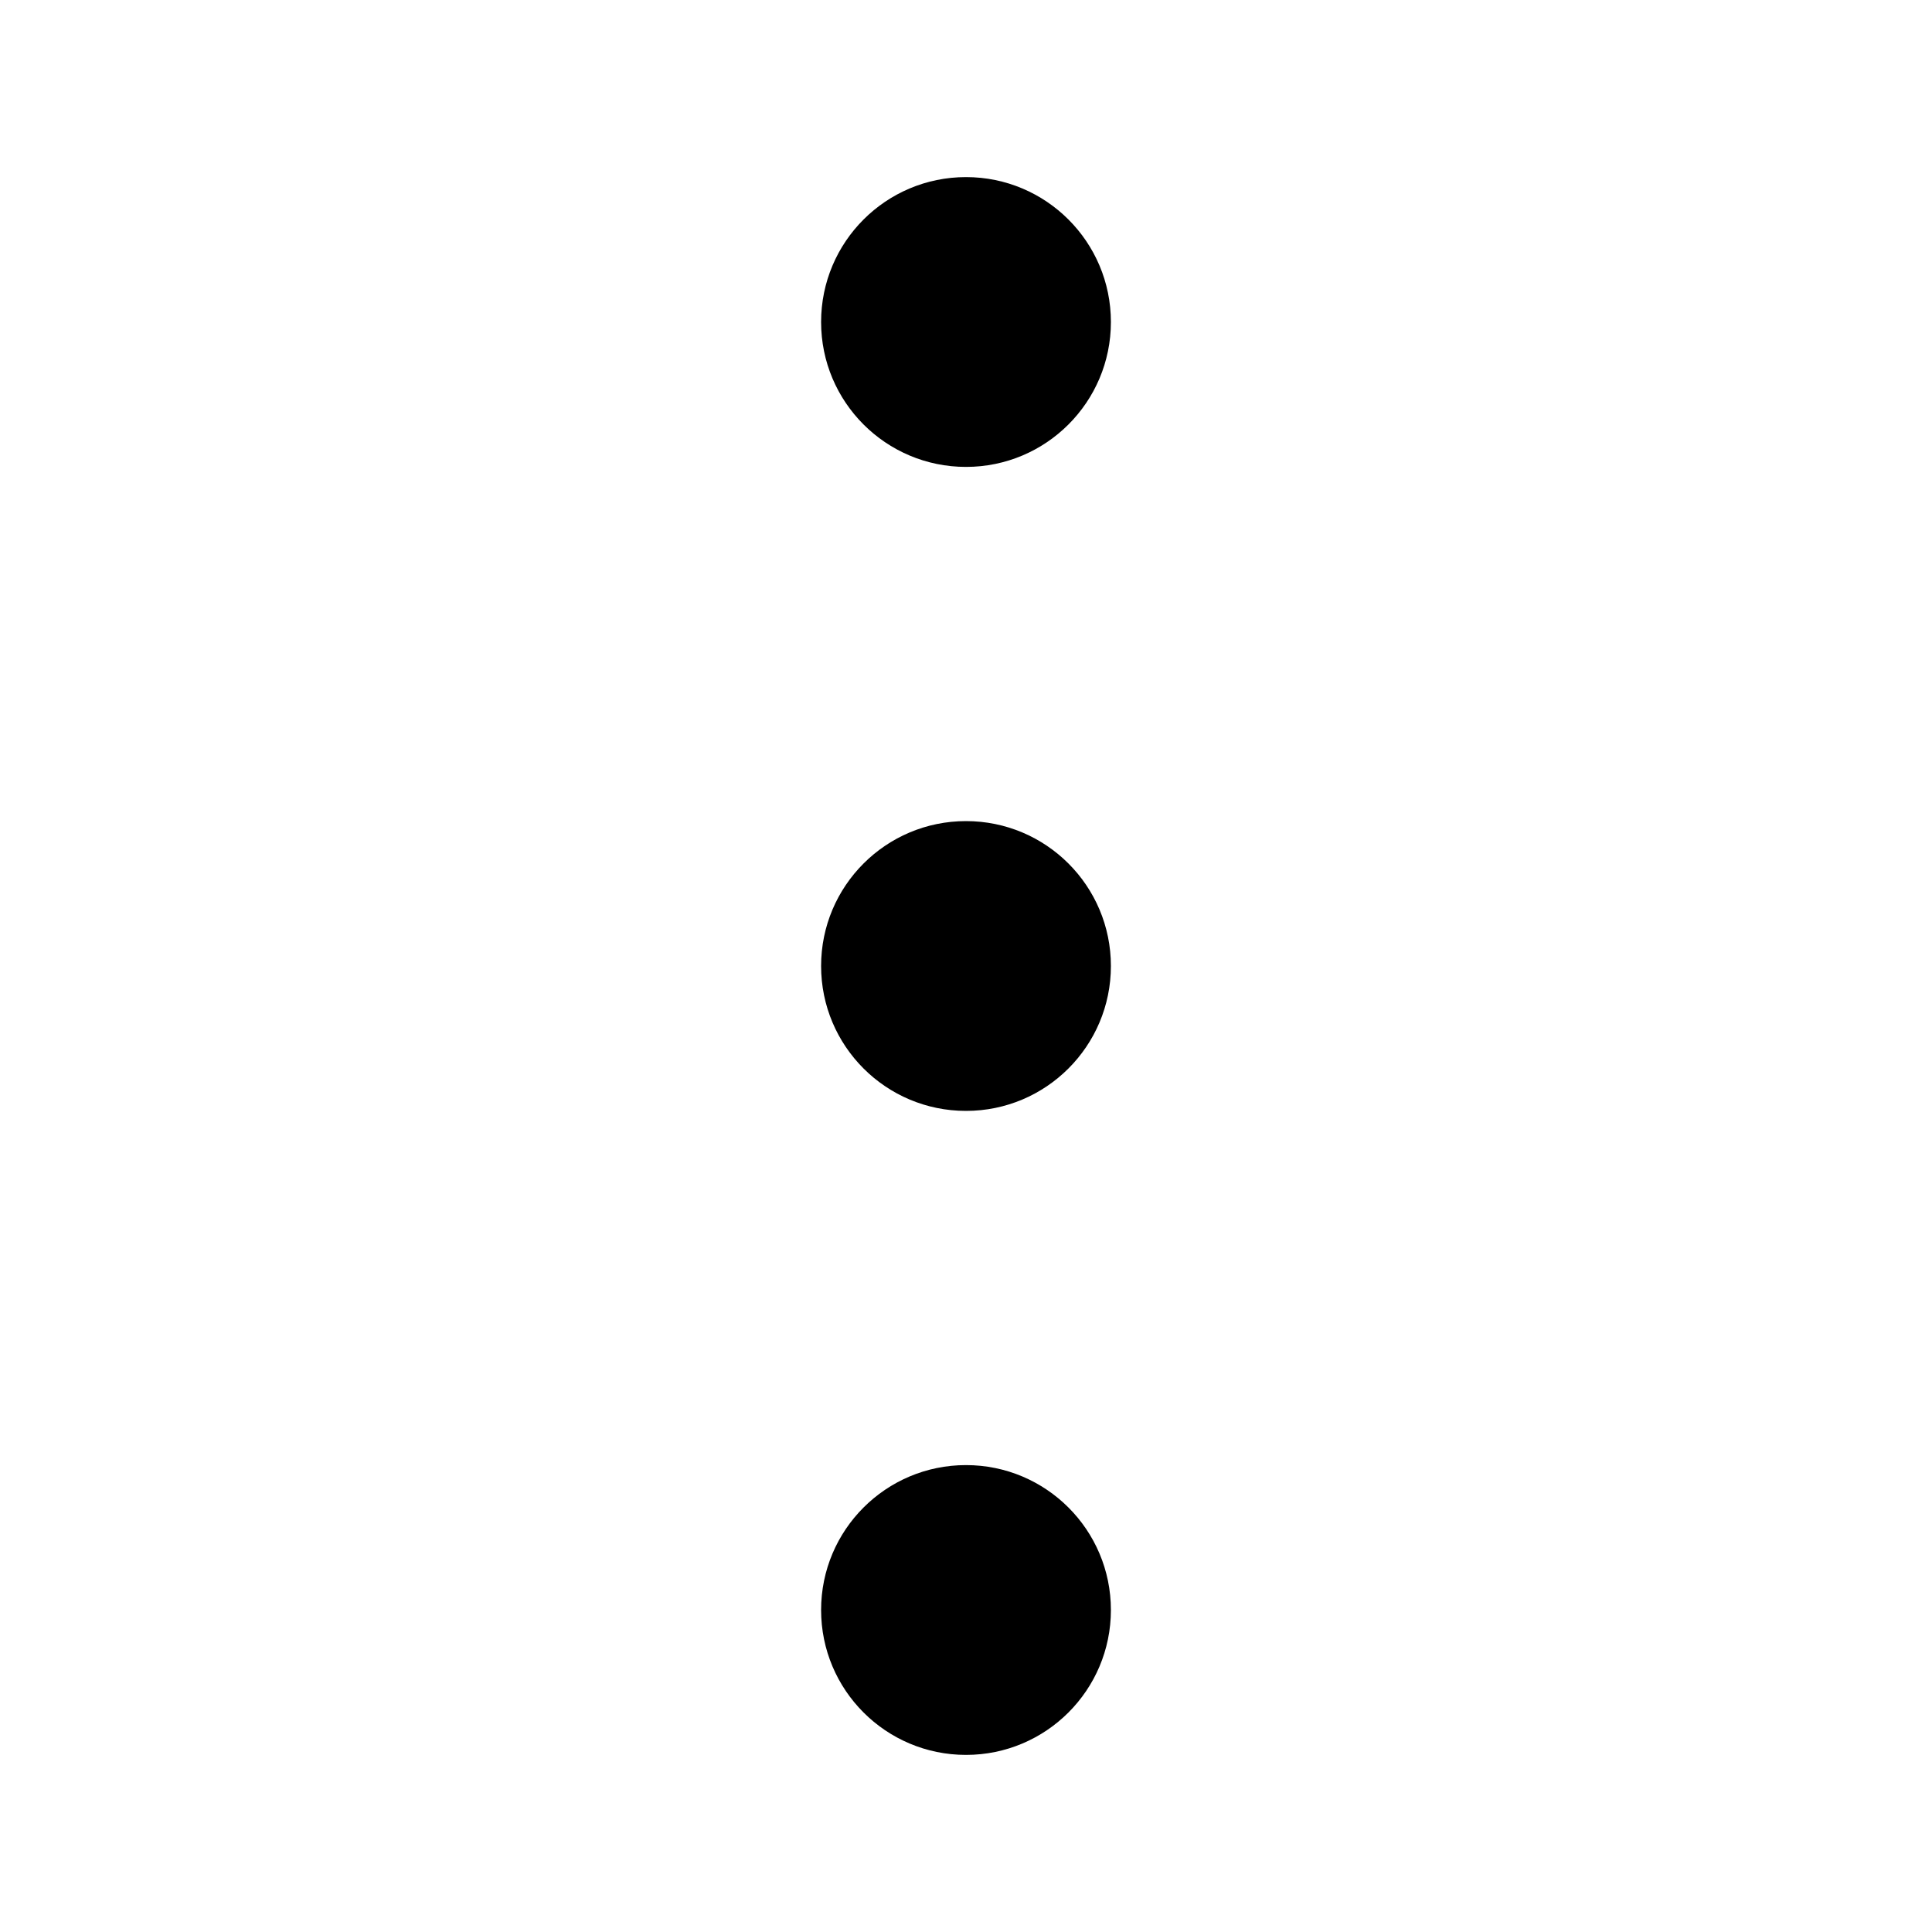
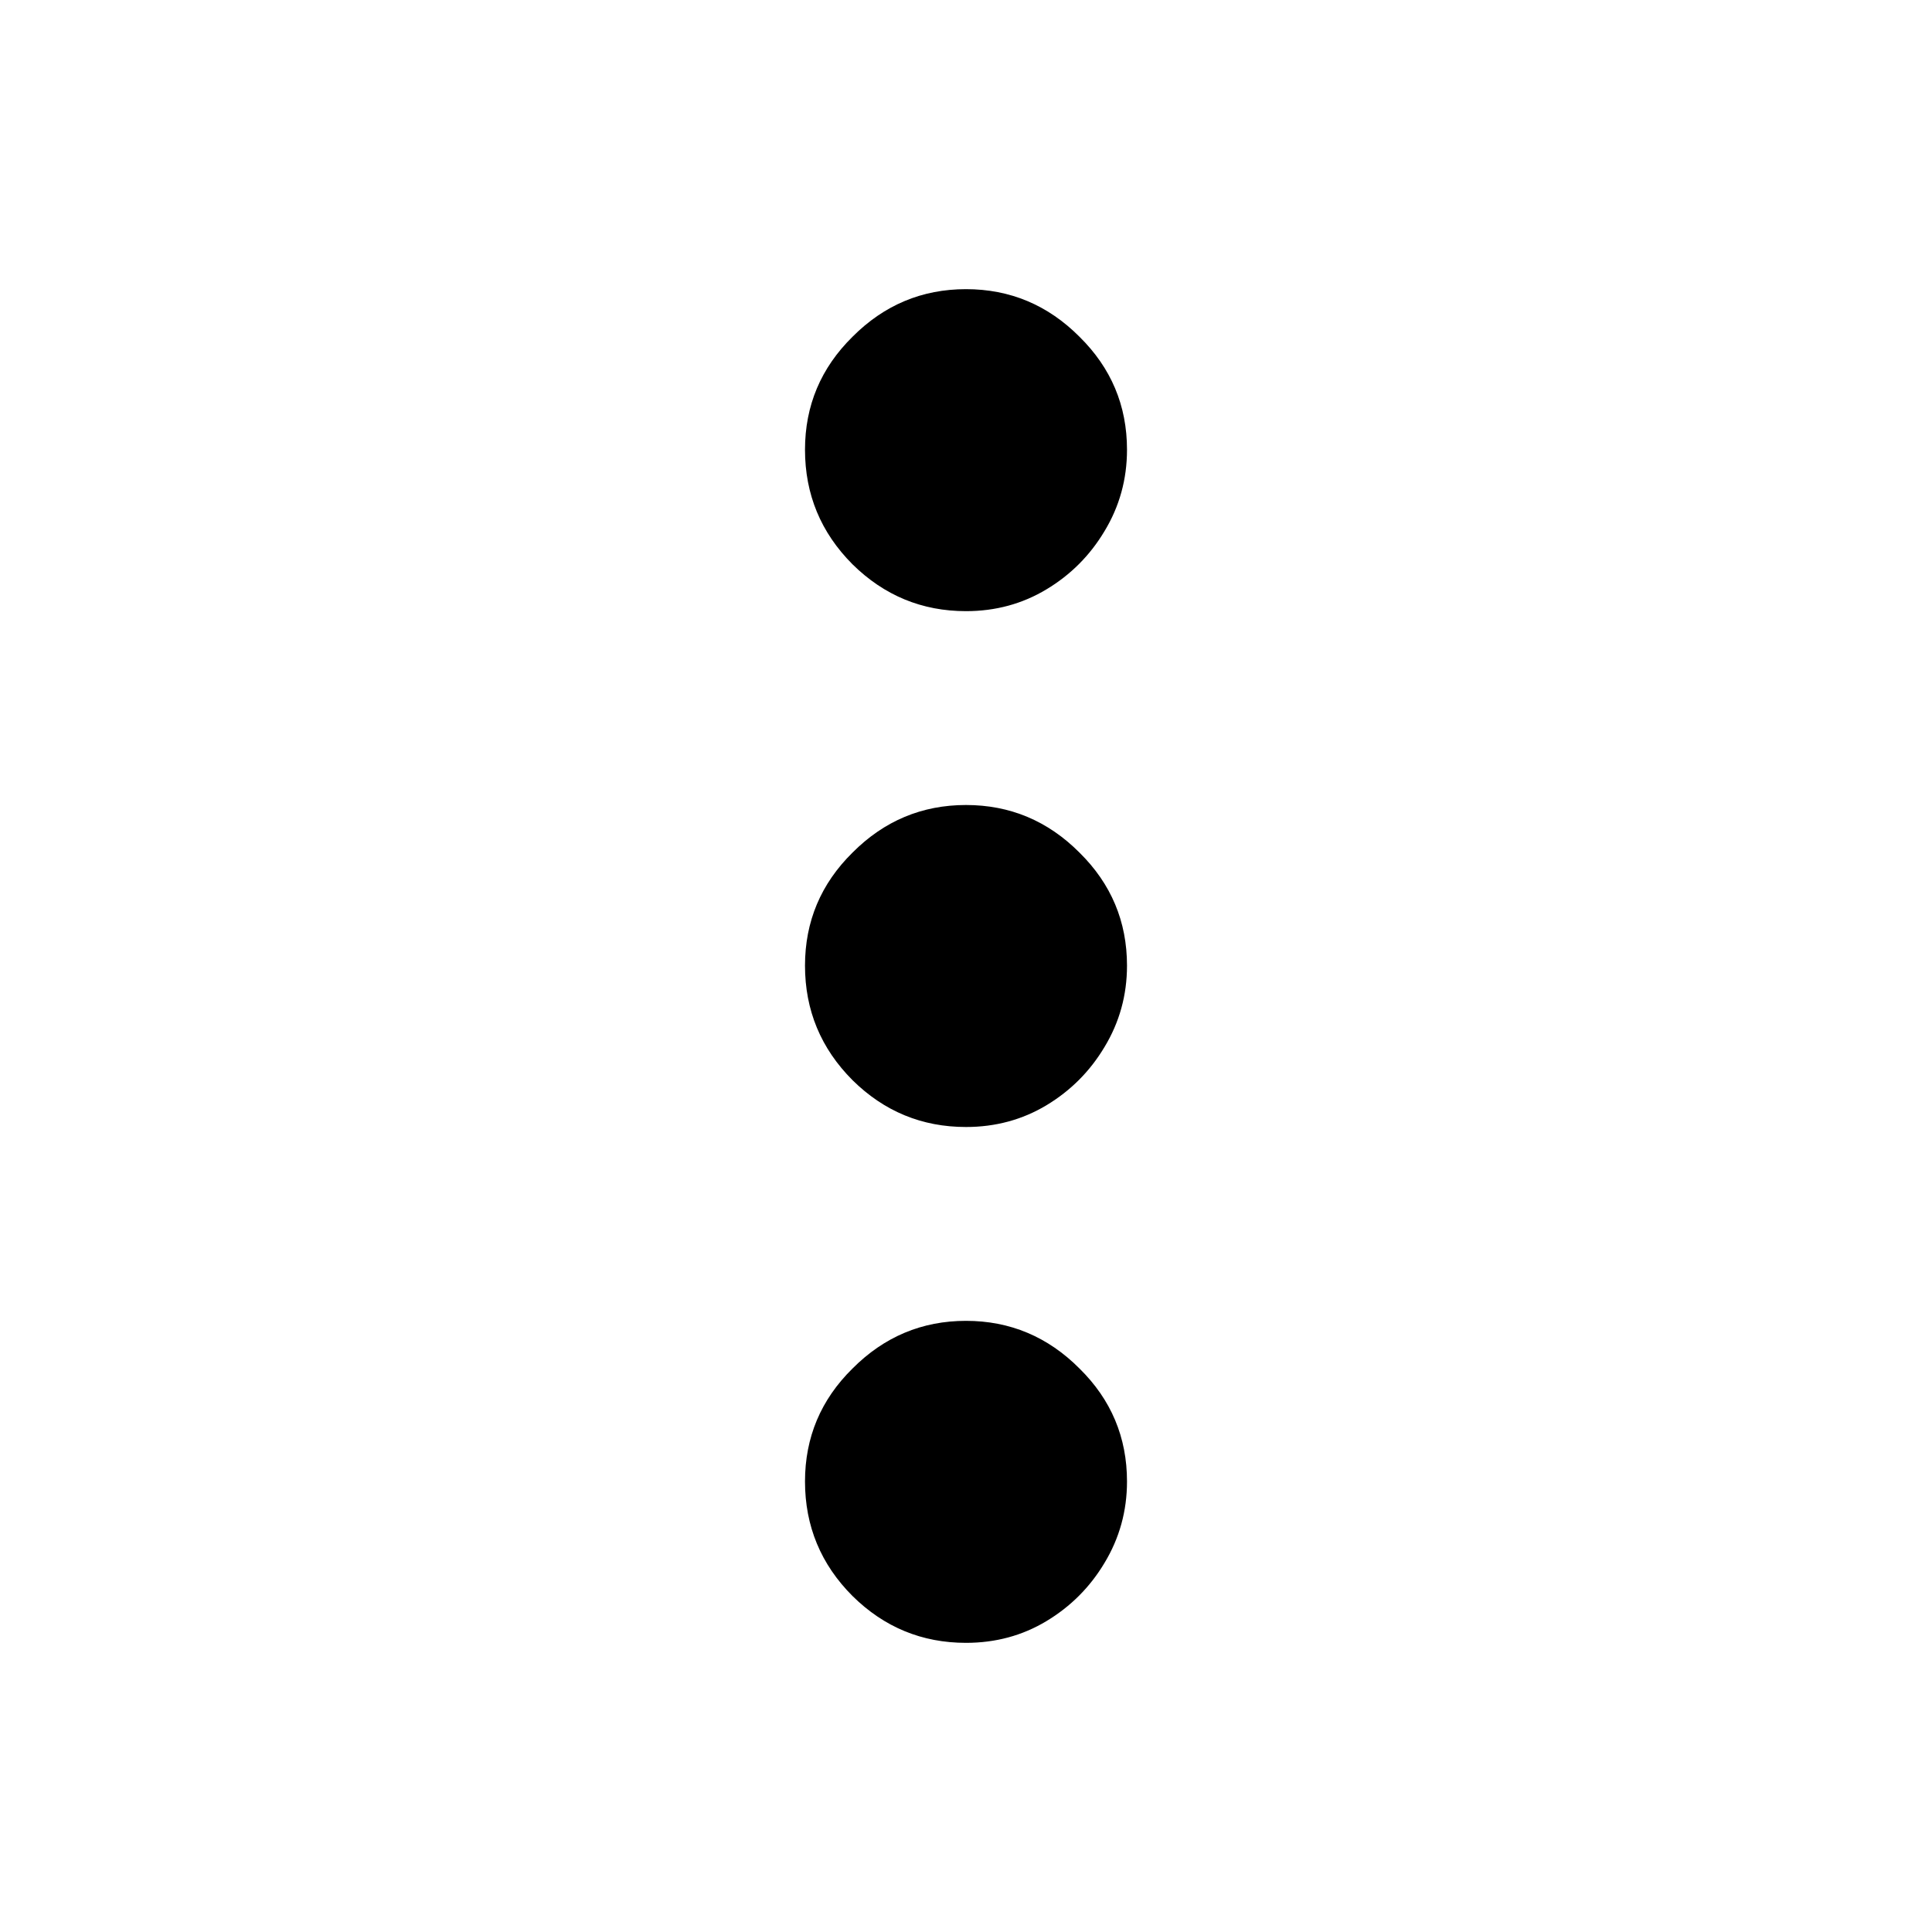
<svg xmlns="http://www.w3.org/2000/svg" width="30" height="30" viewBox="0 0 30 30" fill="none">
-   <path d="M17.25 5C17.25 6.243 16.243 7.25 15 7.25C13.757 7.25 12.75 6.243 12.75 5C12.75 3.757 13.757 2.75 15 2.75C16.243 2.75 17.25 3.757 17.25 5Z" fill="black" />
-   <path d="M17.25 15C17.25 16.243 16.243 17.25 15 17.25C13.757 17.25 12.75 16.243 12.75 15C12.75 13.757 13.757 12.75 15 12.75C16.243 12.75 17.25 13.757 17.25 15Z" fill="black" />
-   <path d="M17.25 25C17.25 26.243 16.243 27.25 15 27.25C13.757 27.25 12.75 26.243 12.75 25C12.75 23.757 13.757 22.75 15 22.75C16.243 22.75 17.25 23.757 17.25 25Z" fill="black" />
+   <path d="M15 9.49C14.317 9.49 13.729 9.247 13.238 8.763C12.746 8.27 12.5 7.677 12.5 6.983C12.5 6.298 12.746 5.714 13.238 5.229C13.729 4.736 14.317 4.49 15 4.49C15.683 4.49 16.271 4.736 16.762 5.229C17.254 5.714 17.5 6.298 17.5 6.983C17.5 7.443 17.383 7.865 17.15 8.249C16.925 8.625 16.625 8.926 16.25 9.151C15.875 9.377 15.458 9.49 15 9.49Z" fill="black" style="fill:black;fill-opacity:1;" />
+   <path d="M15 17.5C14.317 17.5 13.729 17.258 13.238 16.773C12.746 16.28 12.5 15.687 12.5 14.994C12.5 14.309 12.746 13.724 13.238 13.239C13.729 12.746 14.317 12.5 15 12.5C15.683 12.5 16.271 12.746 16.762 13.239C17.254 13.724 17.5 14.309 17.5 14.994C17.5 15.453 17.383 15.875 17.15 16.259C16.925 16.635 16.625 16.936 16.25 17.162C15.875 17.387 15.458 17.5 15 17.5Z" fill="black" style="fill:black;fill-opacity:1;" />
+   <path d="M15 25.51C14.317 25.51 13.729 25.268 13.238 24.783C12.746 24.291 12.5 23.697 12.5 23.004C12.5 22.319 12.746 21.734 13.238 21.25C13.729 20.757 14.317 20.51 15 20.51C15.683 20.51 16.271 20.757 16.762 21.25C17.254 21.734 17.5 22.319 17.5 23.004C17.5 23.463 17.383 23.885 17.15 24.27C16.925 24.646 16.625 24.946 16.25 25.172C15.875 25.398 15.458 25.51 15 25.51Z" fill="black" style="fill:black;fill-opacity:1;" />
</svg>
